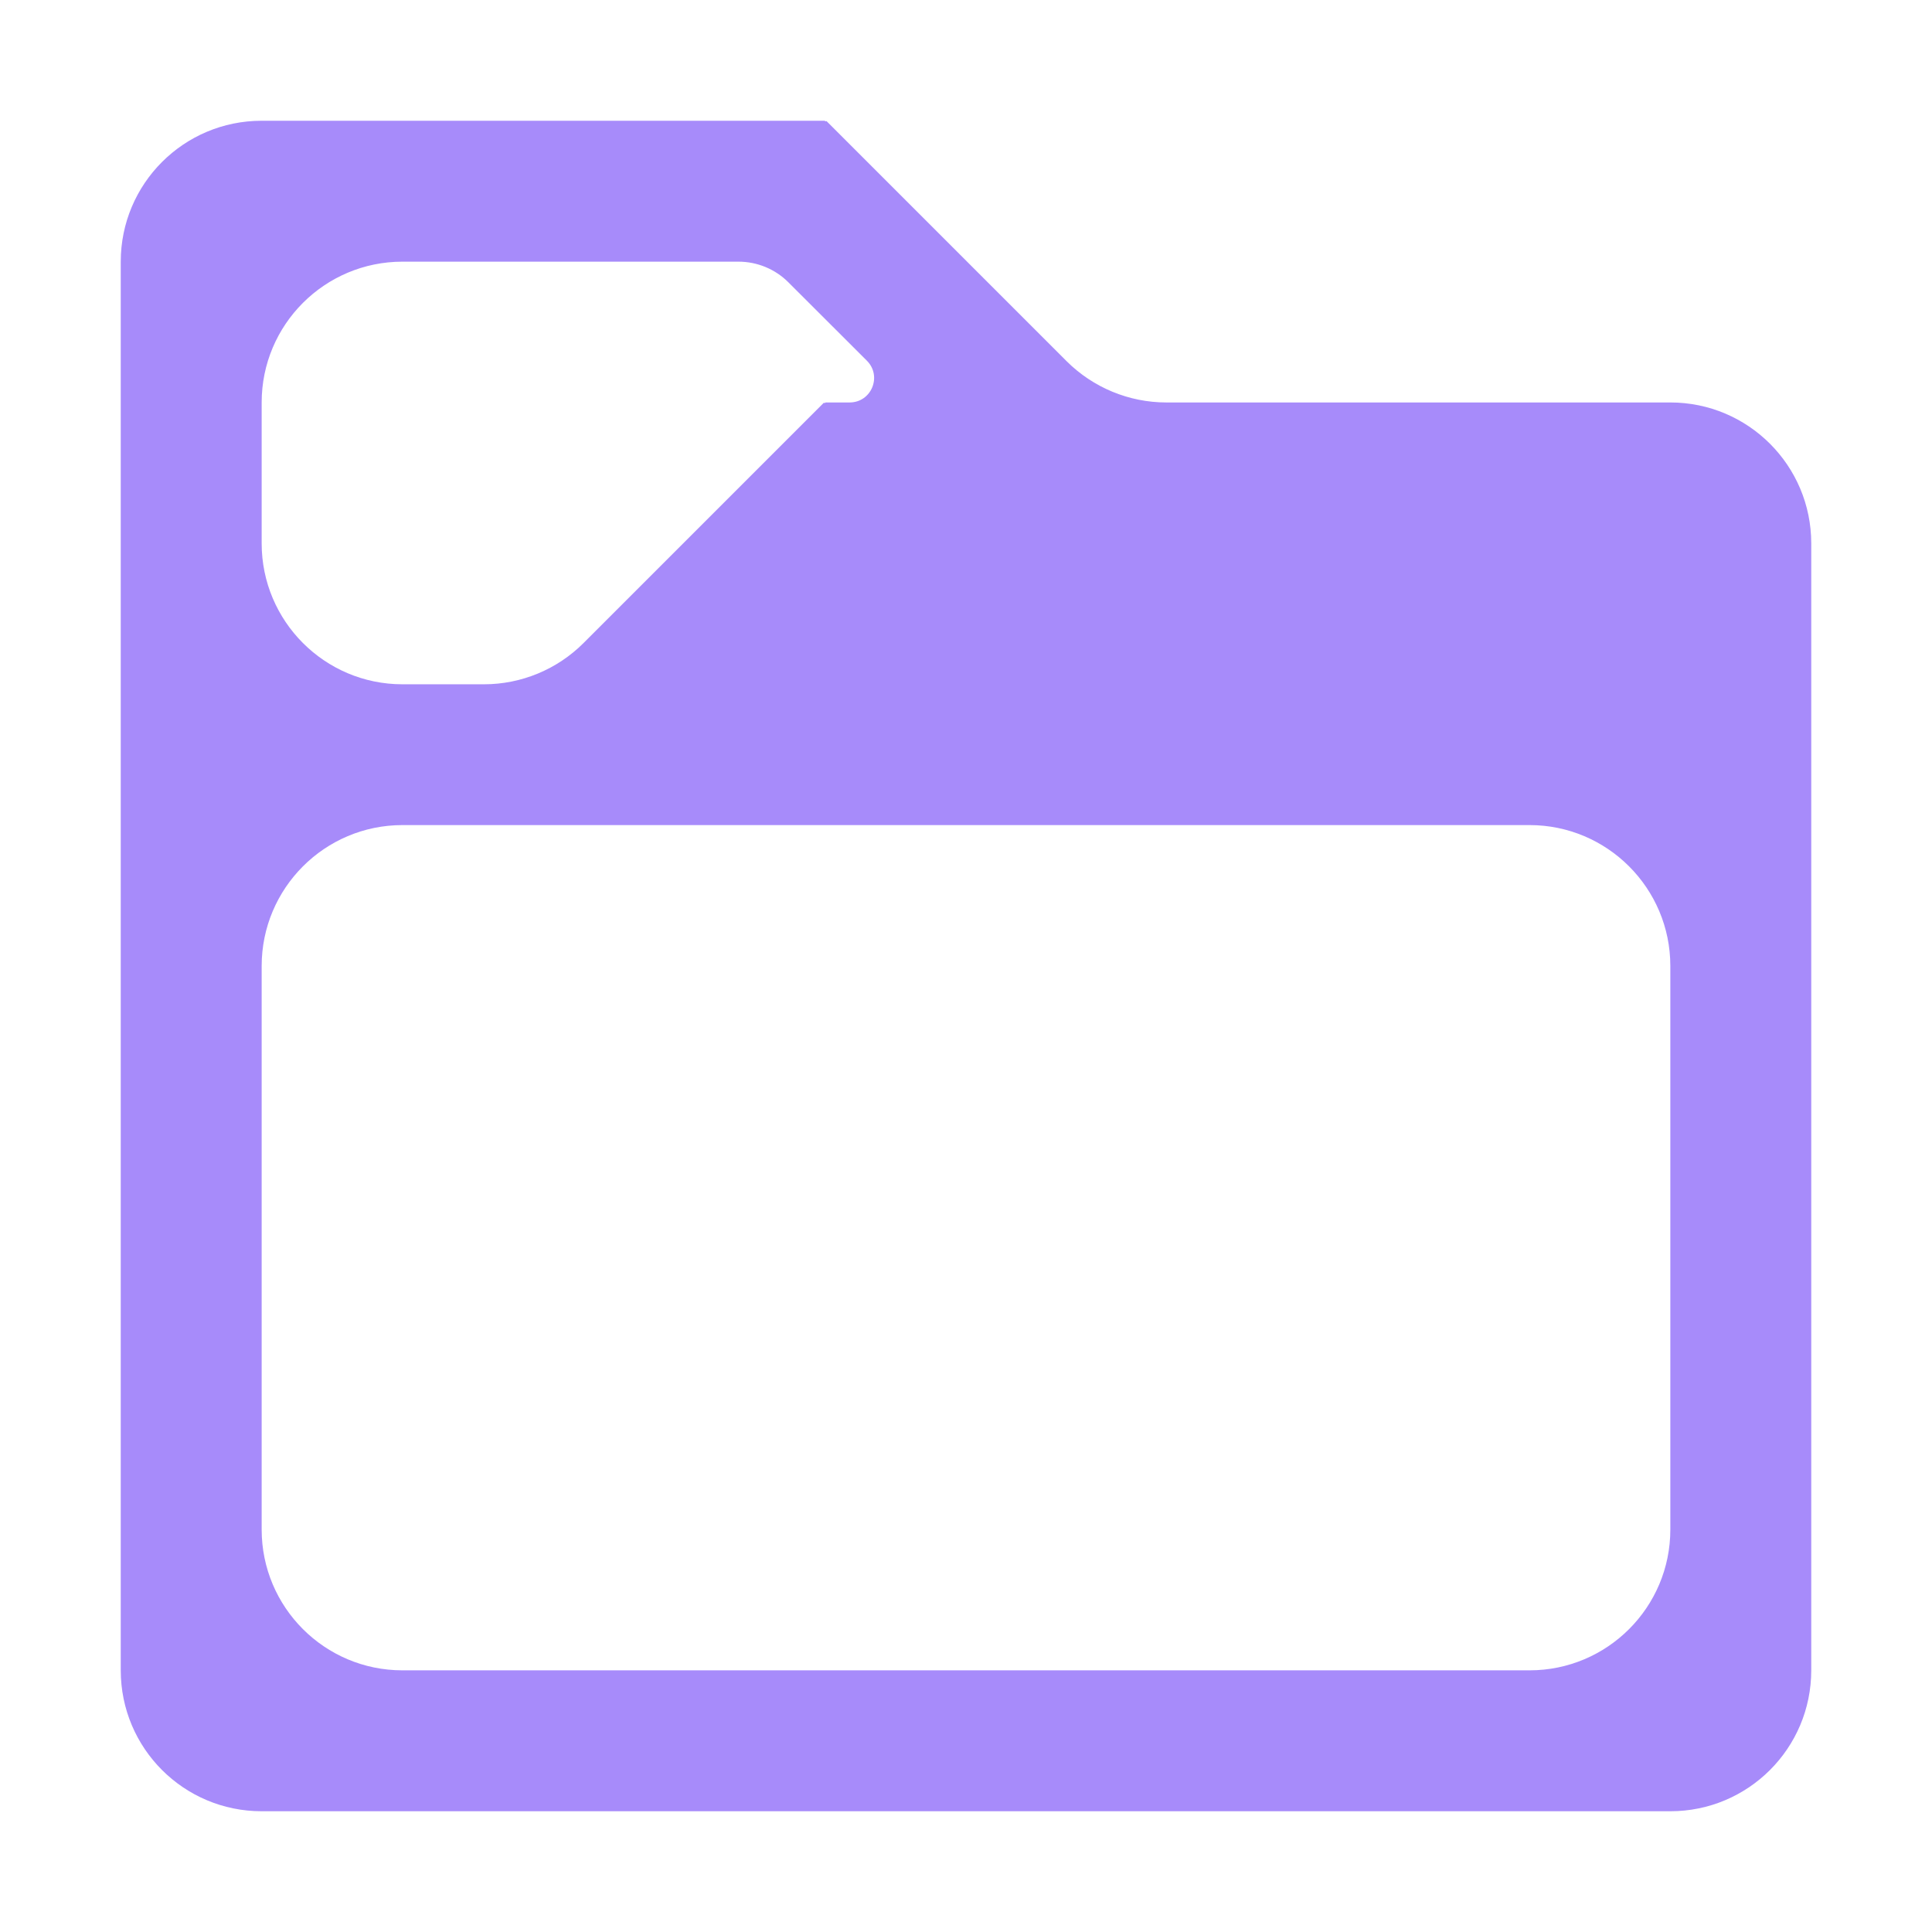
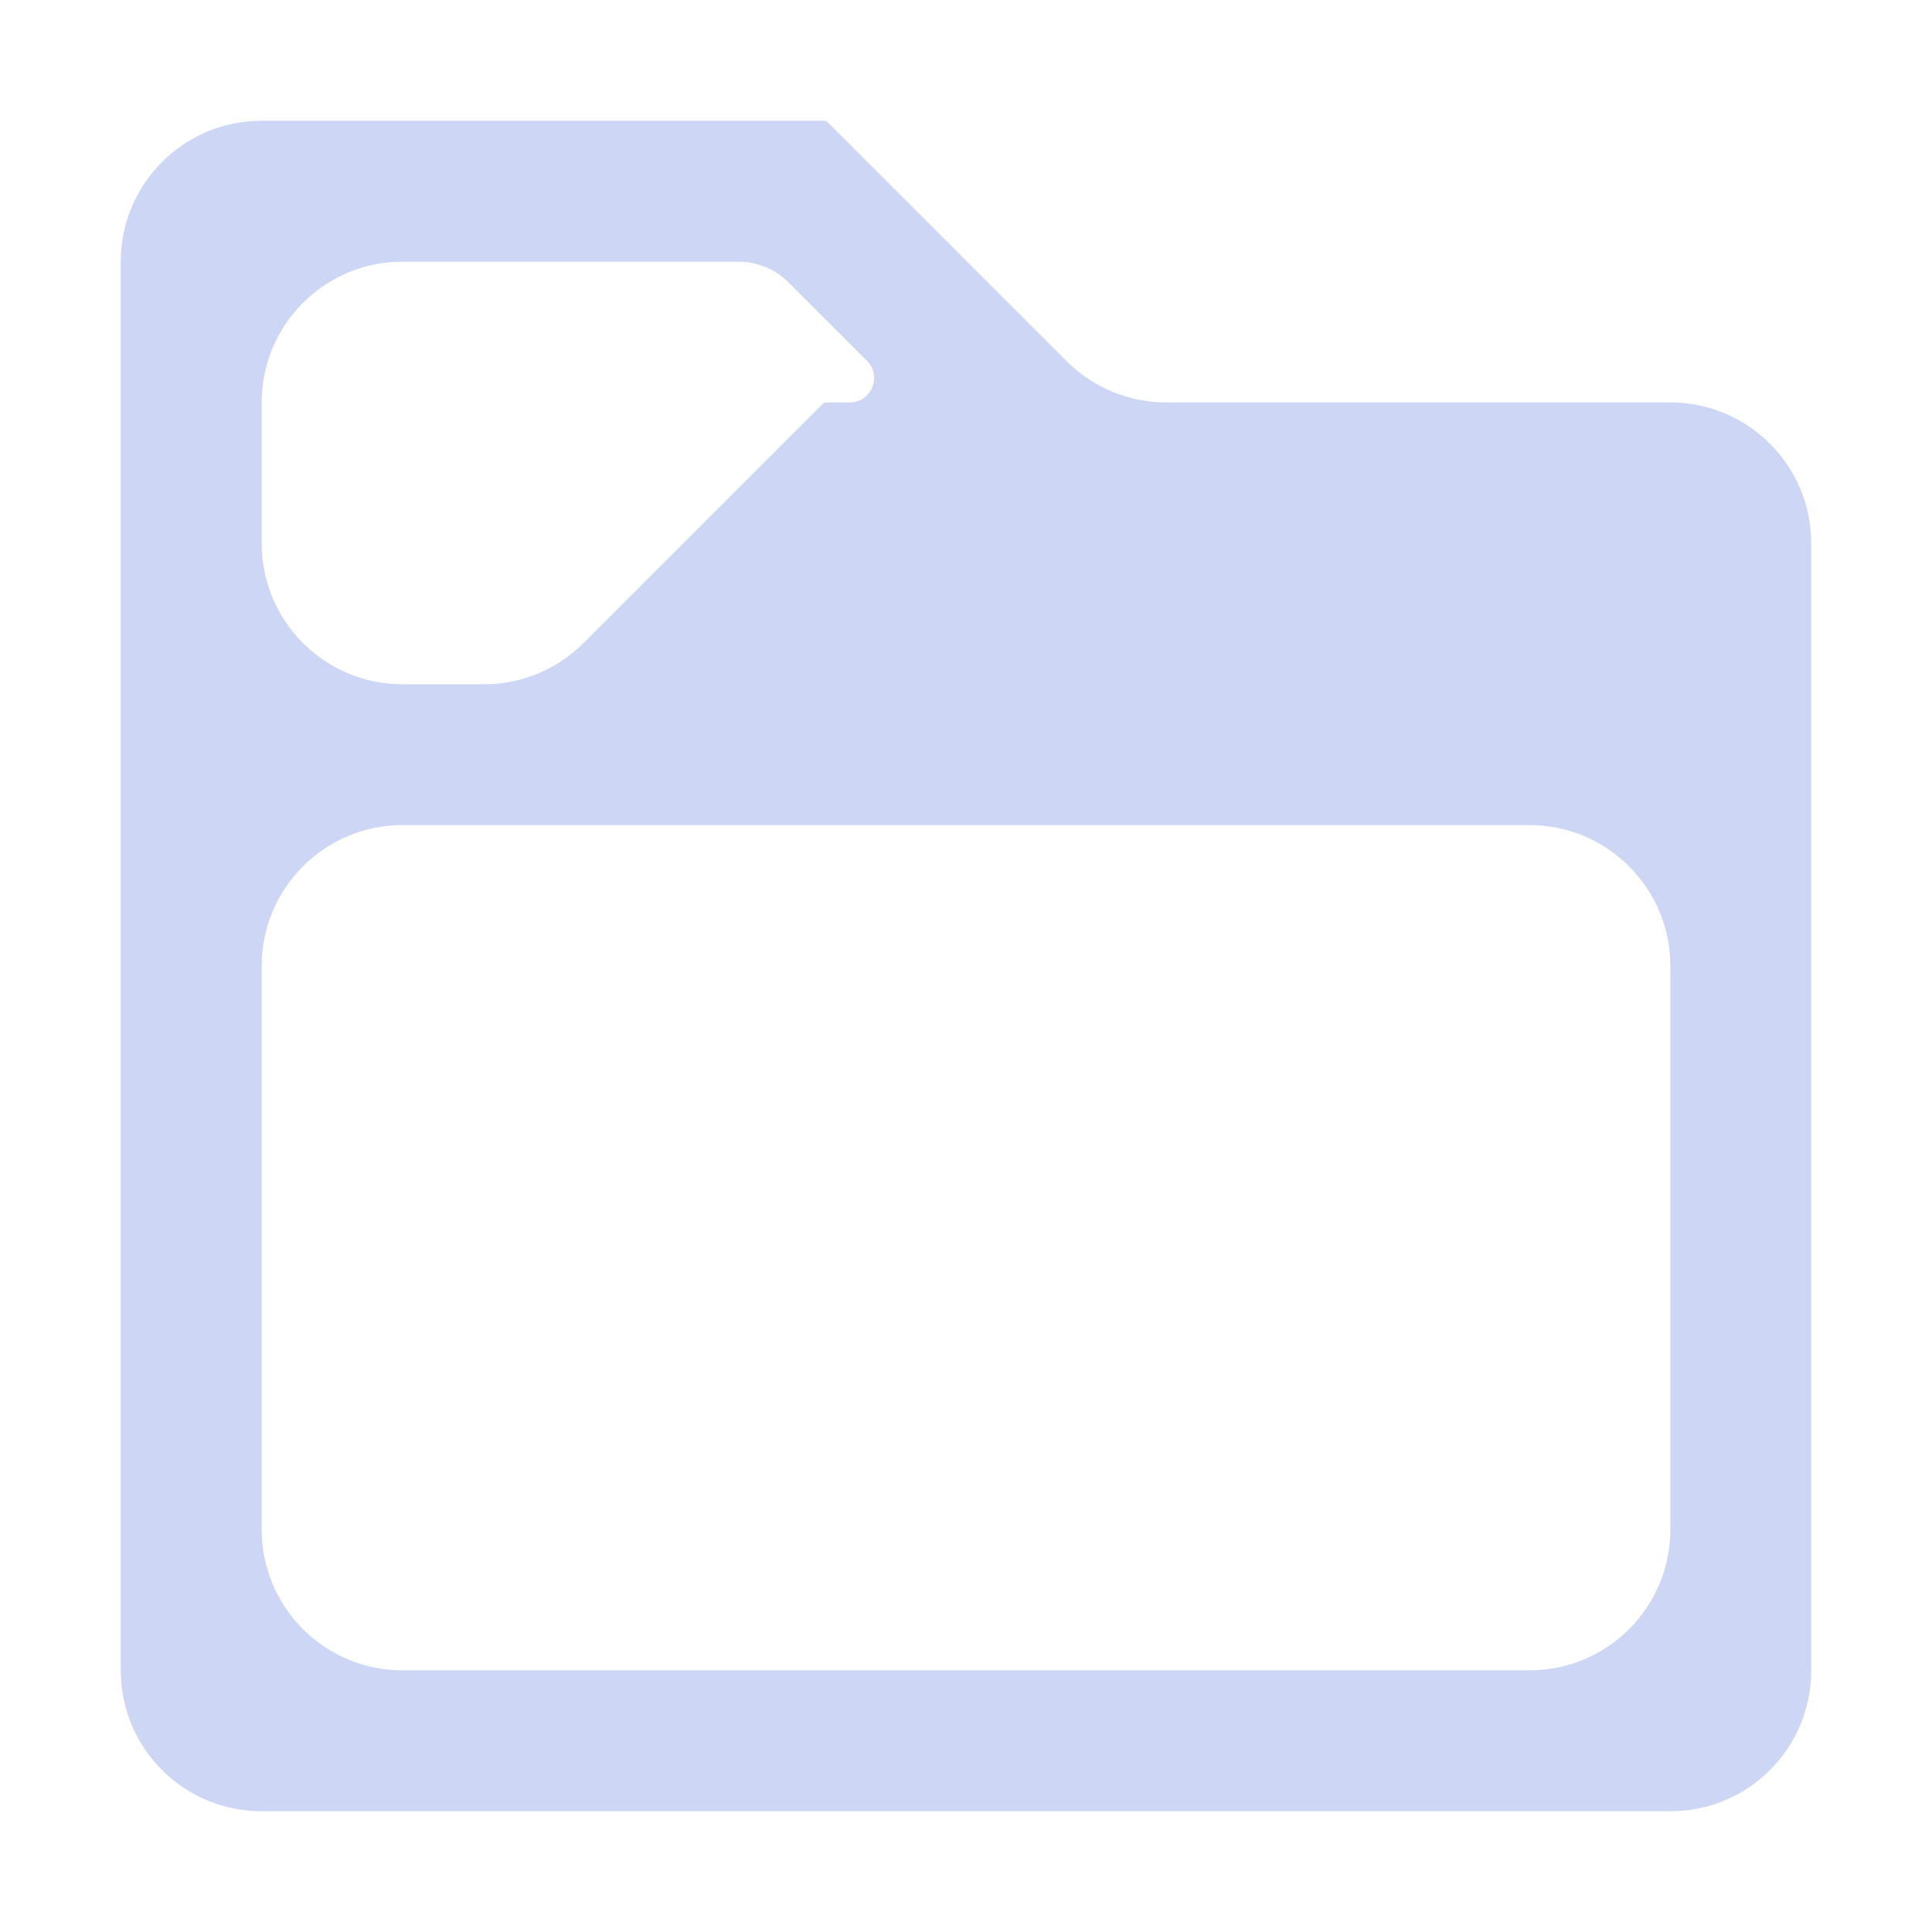
<svg xmlns="http://www.w3.org/2000/svg" width="16" height="16" viewBox="0 0 16 16" fill="none">
  <path d="M2.167 1C1.522 1 1 1.522 1 2.167V5.667V6.833V13.833C1 14.478 1.522 15 2.167 15H13.833C14.478 15 15 14.478 15 13.833V5.667V4.5C15 3.856 14.478 3.333 13.833 3.333H9.659C9.35 3.333 9.053 3.21 8.834 2.992L6.845 1.003H6.84L6.838 1.005C6.836 1.006 6.833 1.005 6.833 1.003L6.831 1H2.167ZM2.167 3.333C2.167 2.689 2.689 2.167 3.333 2.167H6.116C6.27 2.167 6.419 2.228 6.528 2.337L7.179 2.987C7.307 3.115 7.217 3.333 7.036 3.333H6.836L6.833 3.336C6.833 3.338 6.83 3.34 6.829 3.338L6.827 3.336H6.822L4.833 5.325C4.614 5.544 4.317 5.667 4.008 5.667H3.333C2.689 5.667 2.167 5.144 2.167 4.5V3.333ZM2.167 8C2.167 7.356 2.689 6.833 3.333 6.833H12.667C13.311 6.833 13.833 7.356 13.833 8V12.667C13.833 13.311 13.311 13.833 12.667 13.833H3.333C2.689 13.833 2.167 13.311 2.167 12.667V8Z" fill="url(#paint0_linear_448_597)" />
  <defs>
    <linearGradient id="paint0_linear_448_597" x1="8" y1="15" x2="8" y2="1" gradientUnits="userSpaceOnUse">
-       <stop stop-color="#a78bfa" />
-       <stop offset="1" stop-color="#a78bfa" />
+       <stop stop-color="#cdd6f4" />
+       <stop offset="1" stop-color="#cdd6f4" />
    </linearGradient>
  </defs>
</svg>
